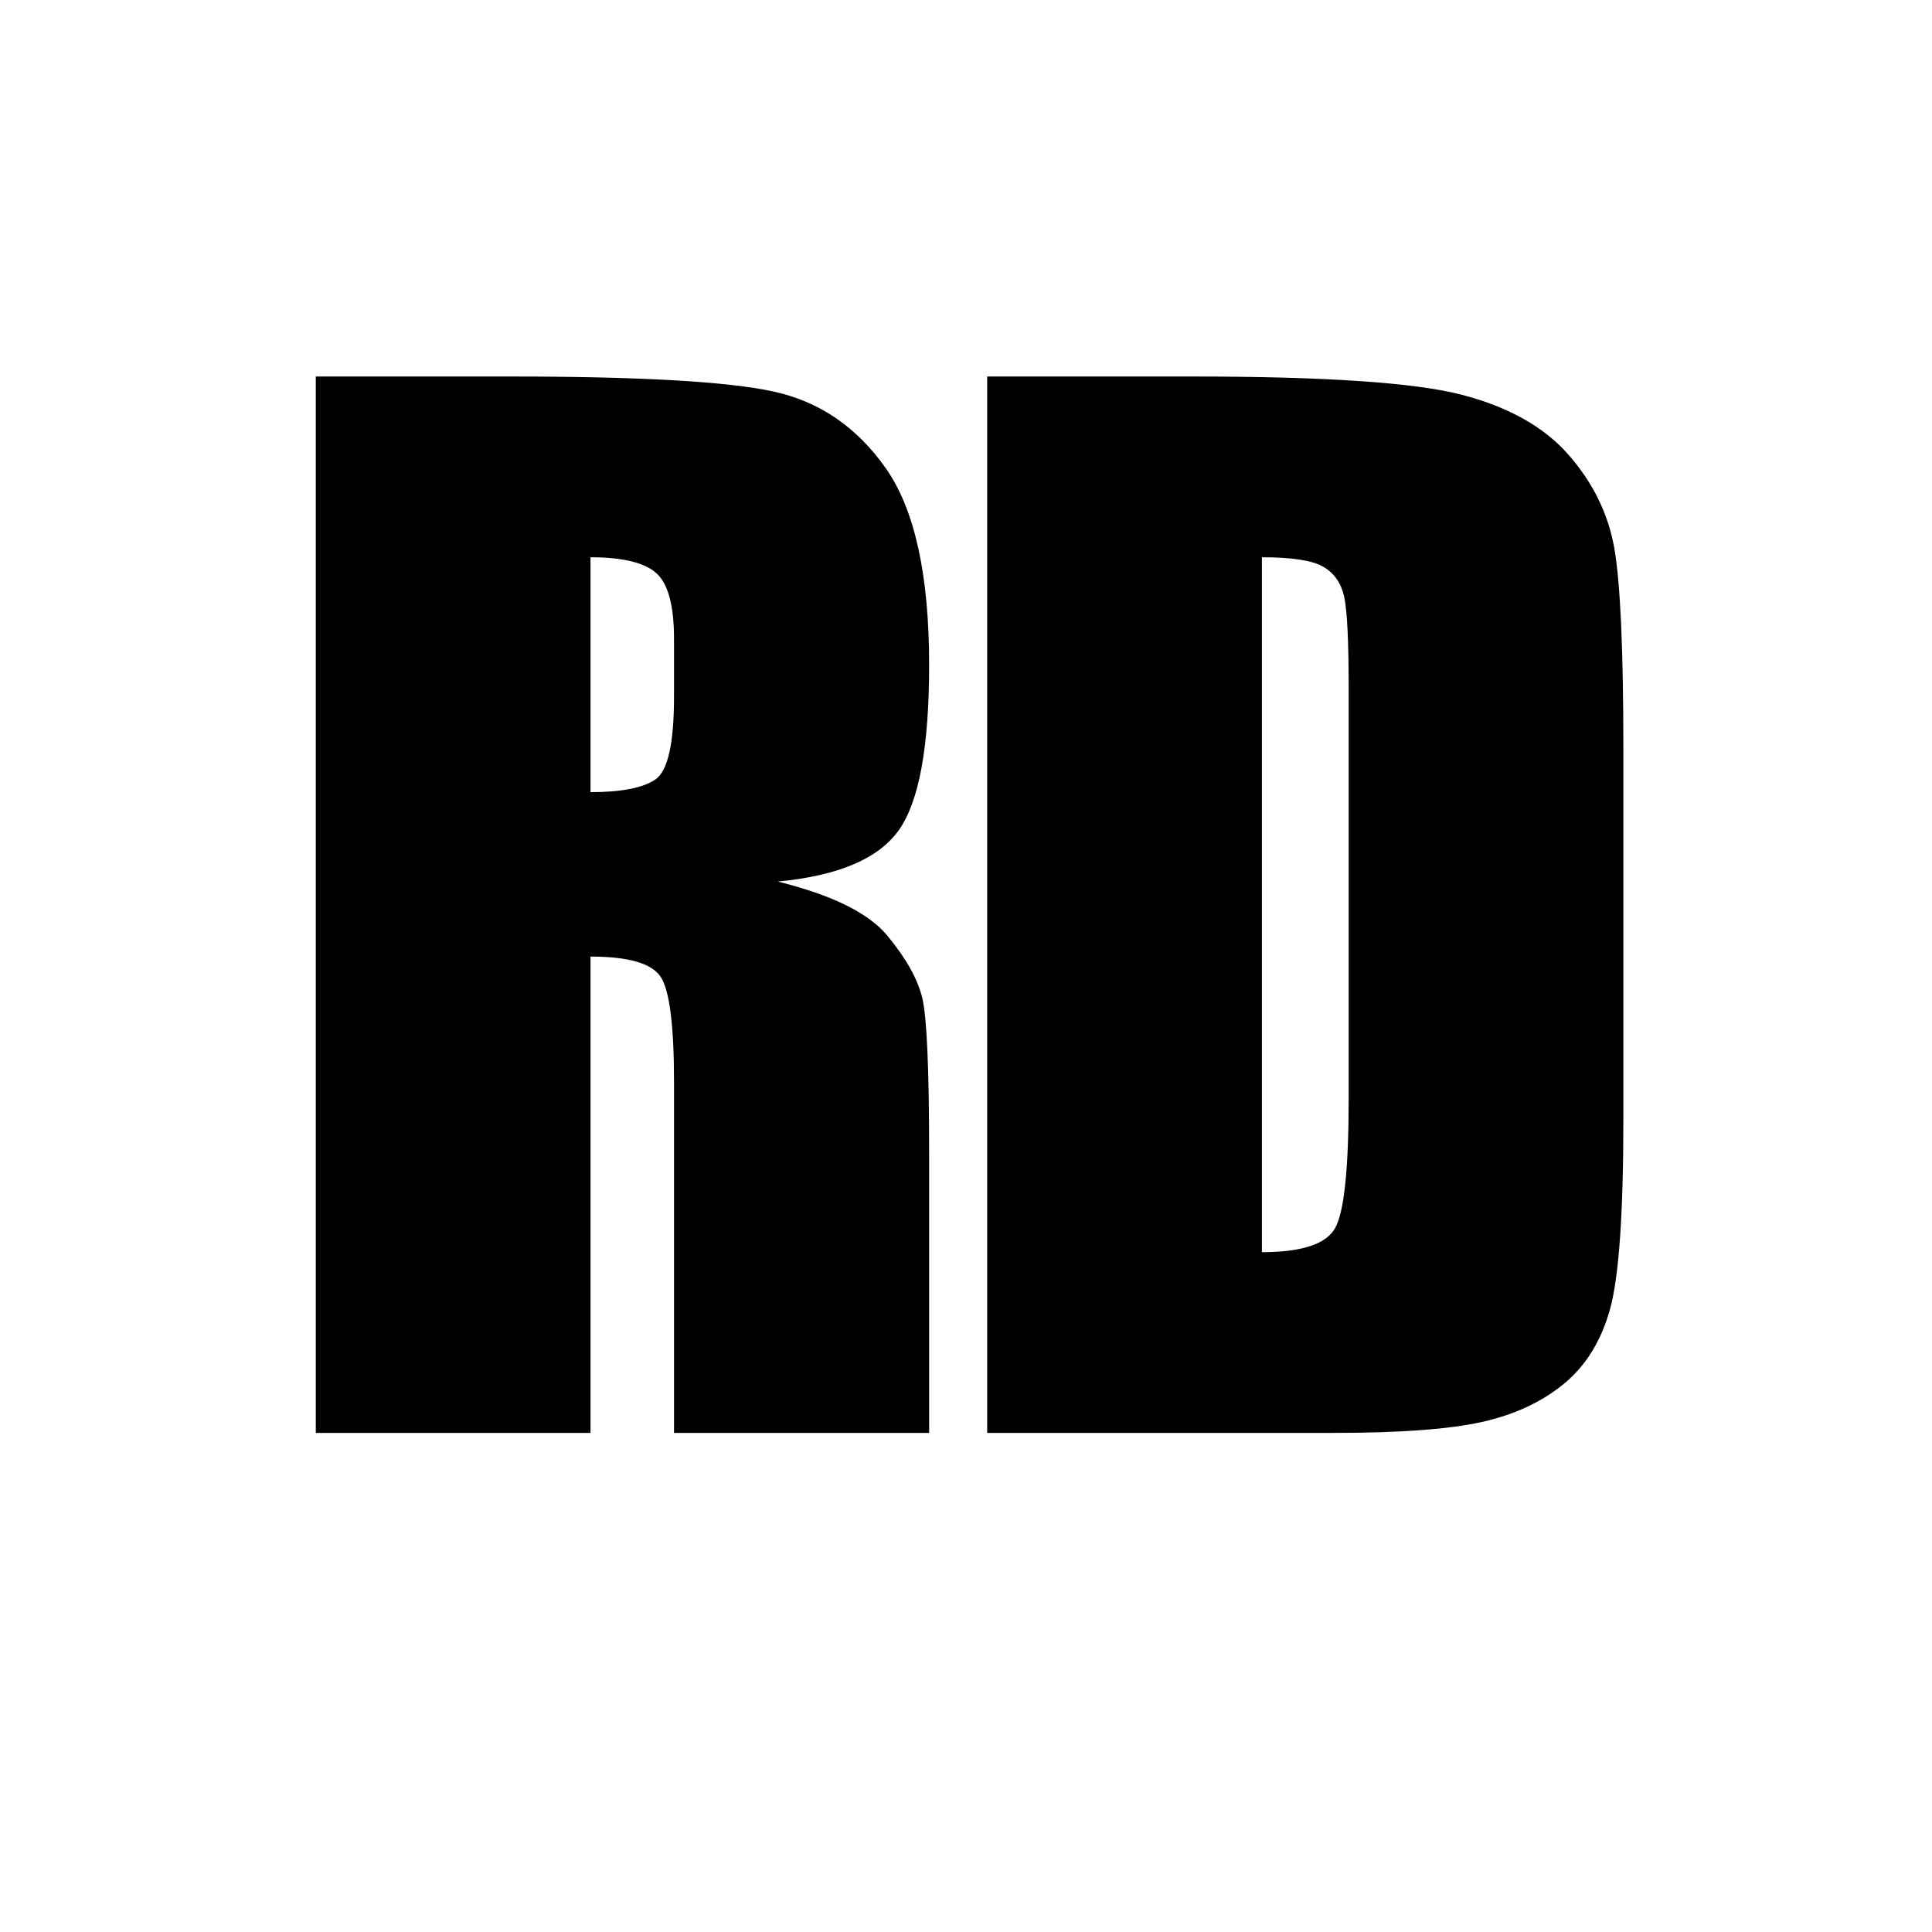
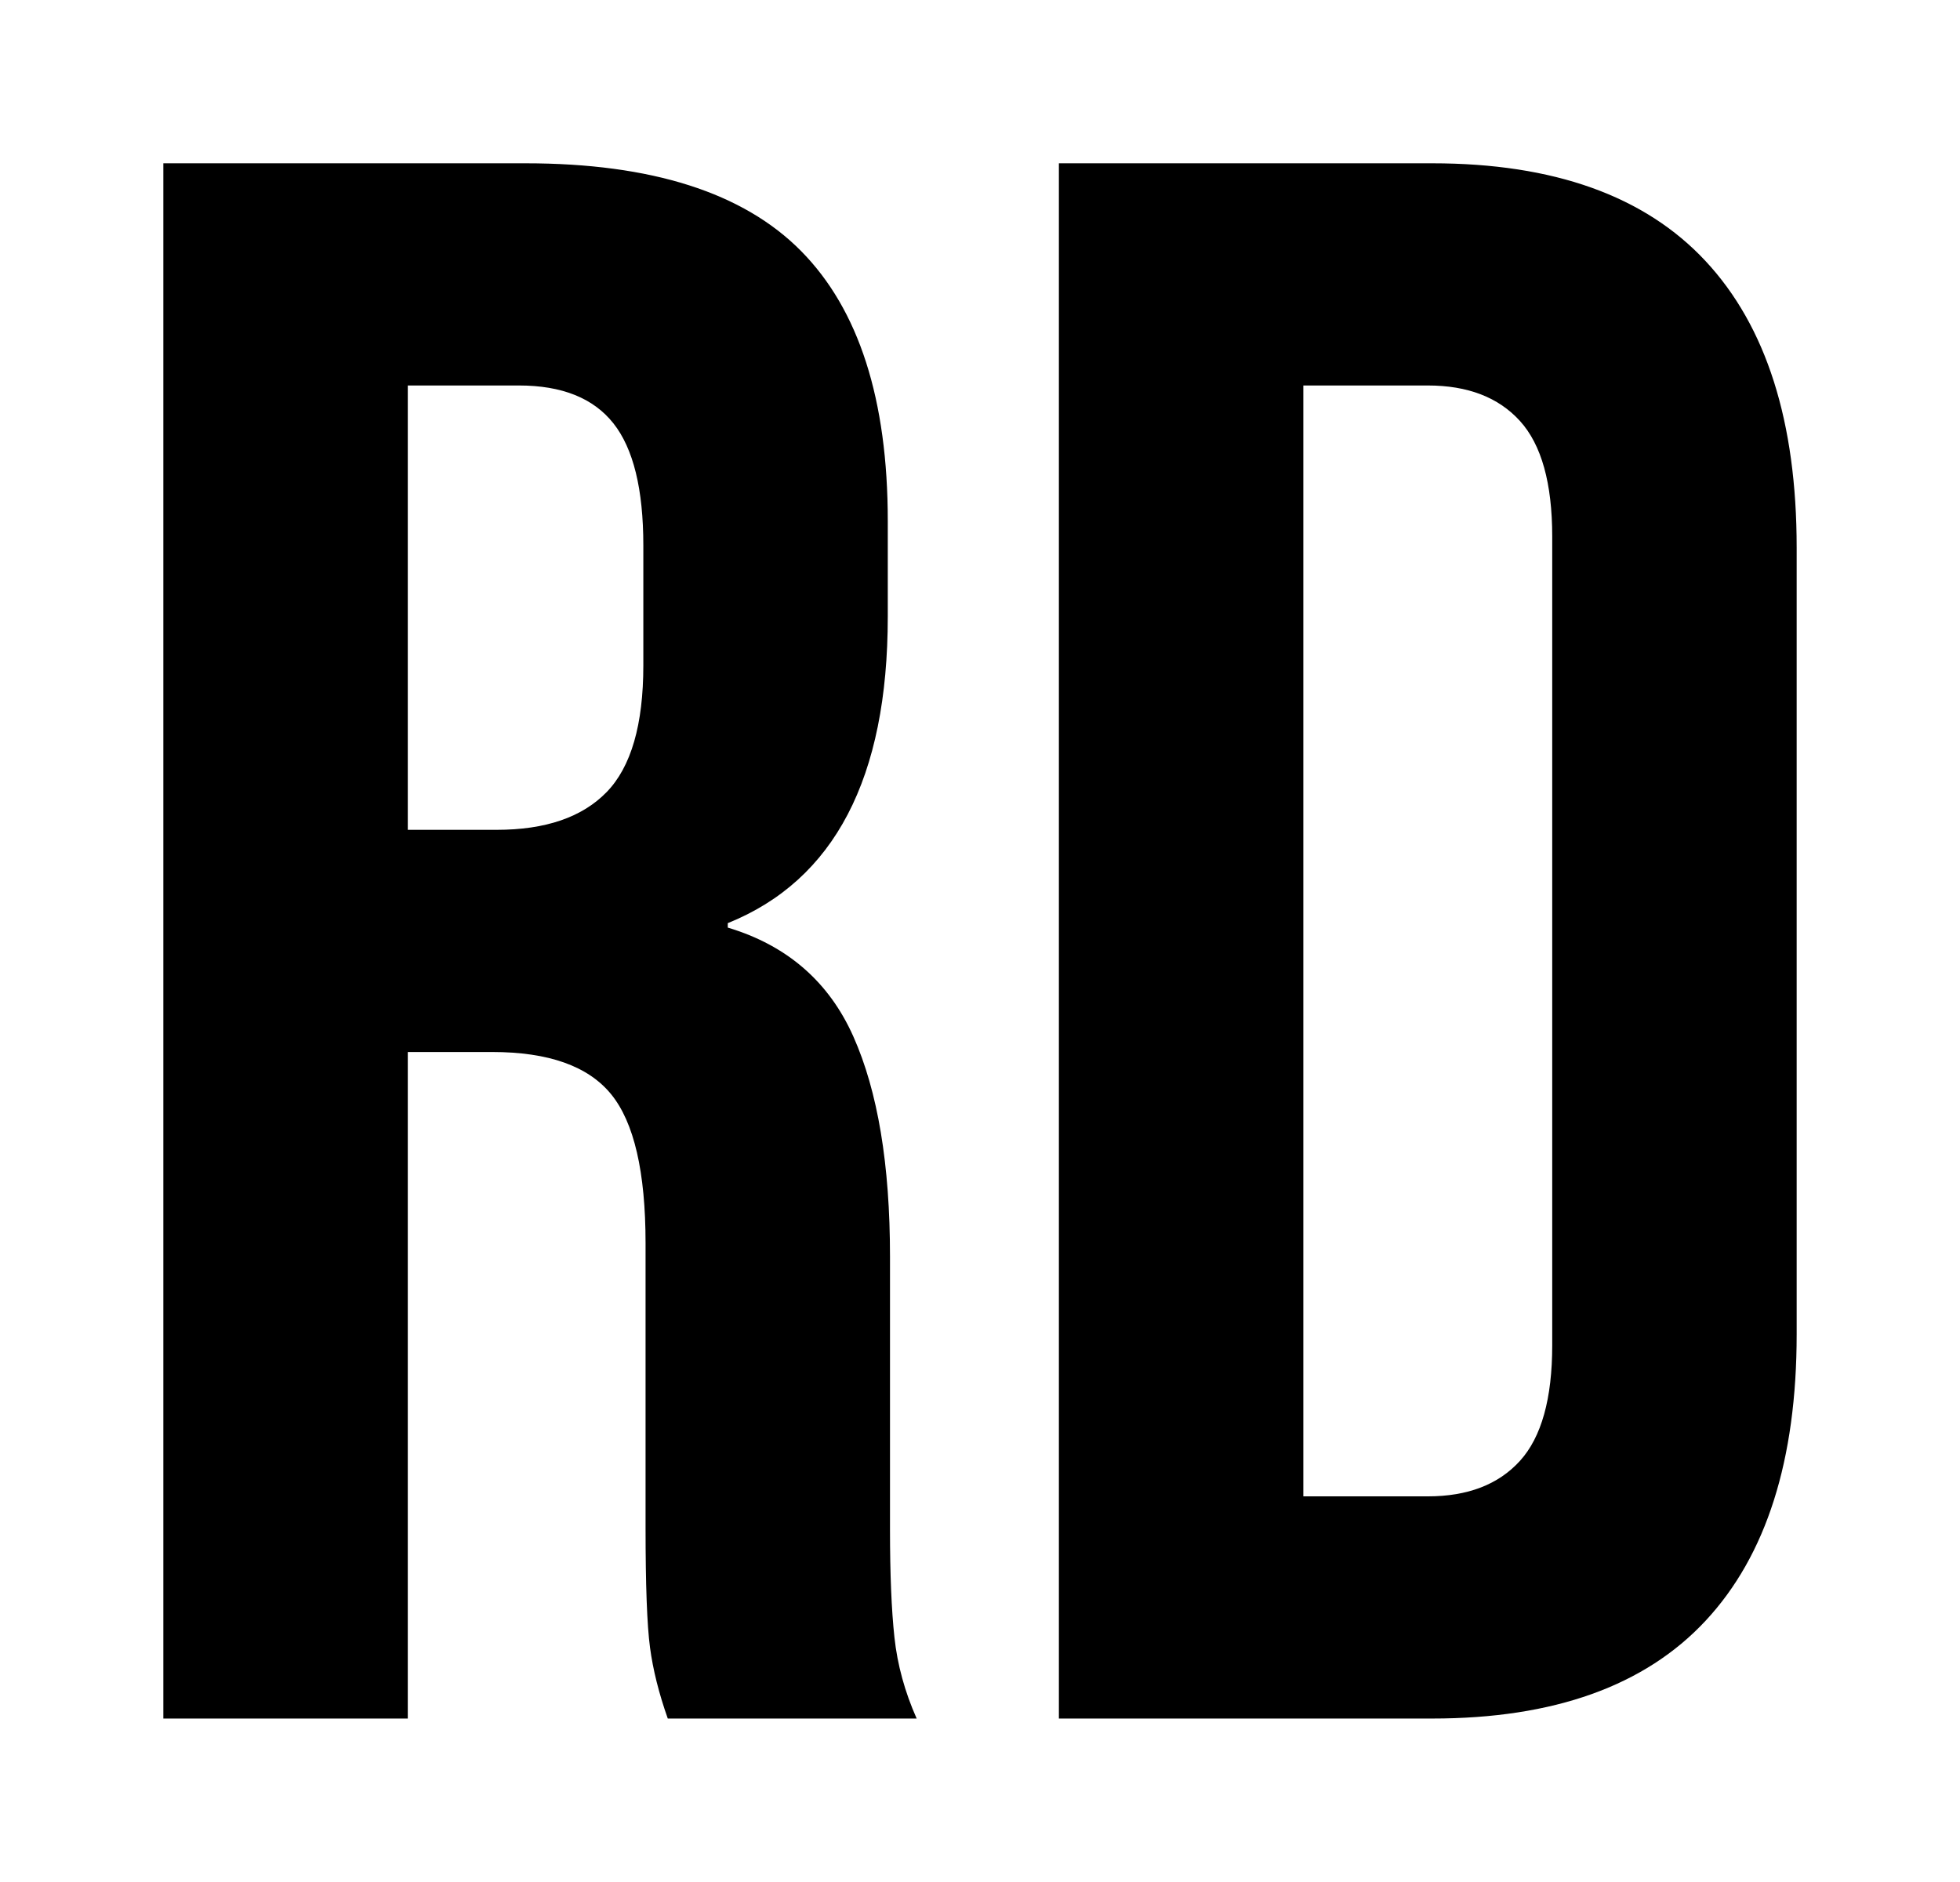
- <svg xmlns="http://www.w3.org/2000/svg" viewBox="0 0 240 240" width="240" height="240">
-   <path d="M6.809 0L6.809-131.228L30.963-131.228Q55.117-131.228 63.668-129.363Q72.220-127.499 77.610-119.839Q83-112.180 83-95.401Q83-80.082 79.190-74.813Q75.381-69.545 64.195-68.491Q74.327-65.979 77.813-61.764Q81.298-57.549 82.149-54.023Q83-50.497 83-34.610L83 0L51.308 0L51.308-43.607Q51.308-54.145 49.646-56.657Q47.984-59.170 40.933-59.170L40.933 0L6.809 0M40.933-108.775L40.933-79.596Q46.688-79.596 48.998-81.176Q51.308-82.757 51.308-91.430L51.308-98.644Q51.308-104.885 49.079-106.830Q46.850-108.775 40.933-108.775M90.212 0L90.212-131.228L115.744-131.228Q140.466-131.228 149.179-128.958Q157.893-126.688 162.432-121.501Q166.971-116.313 168.105-109.951Q169.240-103.588 169.240-84.945L169.240-38.987Q169.240-21.317 167.579-15.360Q165.917-9.402 161.783-6.039Q157.649-2.675 151.570-1.337Q145.491 0 133.252 0L90.212 0M124.336-108.775L124.336-22.452Q131.712-22.452 133.414-25.411Q135.116-28.369 135.116-41.500L135.116-92.483Q135.116-101.399 134.549-103.912Q133.981-106.425 131.955-107.600Q129.929-108.775 124.336-108.775" transform="translate(32.421 178)" fill="#000000" />
+ <svg xmlns="http://www.w3.org/2000/svg" viewBox="-6.50 -154.70 176.40 169.40" width="176.40" height="169.40">
+   <path d="M8.2 0L8.2 -140L40.8 -140Q57.8 -140 65.6 -132.1Q73.4 -124.2 73.4 -107.8L73.4 -107.8L73.4 -99.2Q73.4 -77.4 59 -71.6L59 -71.6L59 -71.2Q67 -68.8 70.3 -61.4Q73.6 -54 73.6 -41.6L73.6 -41.6L73.6 -17Q73.6 -11 74 -7.3Q74.4 -3.6 76 0L76 0L53.6 0Q52.4 -3.4 52 -6.4Q51.6 -9.4 51.6 -17.2L51.6 -17.2L51.6 -42.8Q51.6 -52.4 48.5 -56.2Q45.4 -60 37.8 -60L37.8 -60L30.2 -60L30.2 0L8.2 0M30.2 -80L38.2 -80Q44.8 -80 48.1 -83.4Q51.4 -86.8 51.4 -94.8L51.4 -94.8L51.4 -105.6Q51.4 -113.2 48.7 -116.6Q46 -120 40.2 -120L40.2 -120L30.2 -120L30.2 -80M88.8 0L88.8 -140L122.4 -140Q138.8 -140 147 -131.2Q155.2 -122.4 155.2 -105.4L155.2 -105.4L155.2 -34.6Q155.2 -17.6 147 -8.8Q138.8 0 122.4 0L122.4 0L88.8 0M110.8 -20L122 -20Q127.4 -20 130.3 -23.2Q133.2 -26.4 133.2 -33.6L133.2 -33.6L133.2 -106.4Q133.2 -113.6 130.3 -116.8Q127.4 -120 122 -120L122 -120L110.8 -120L110.8 -20" fill="#000000" />
</svg>
